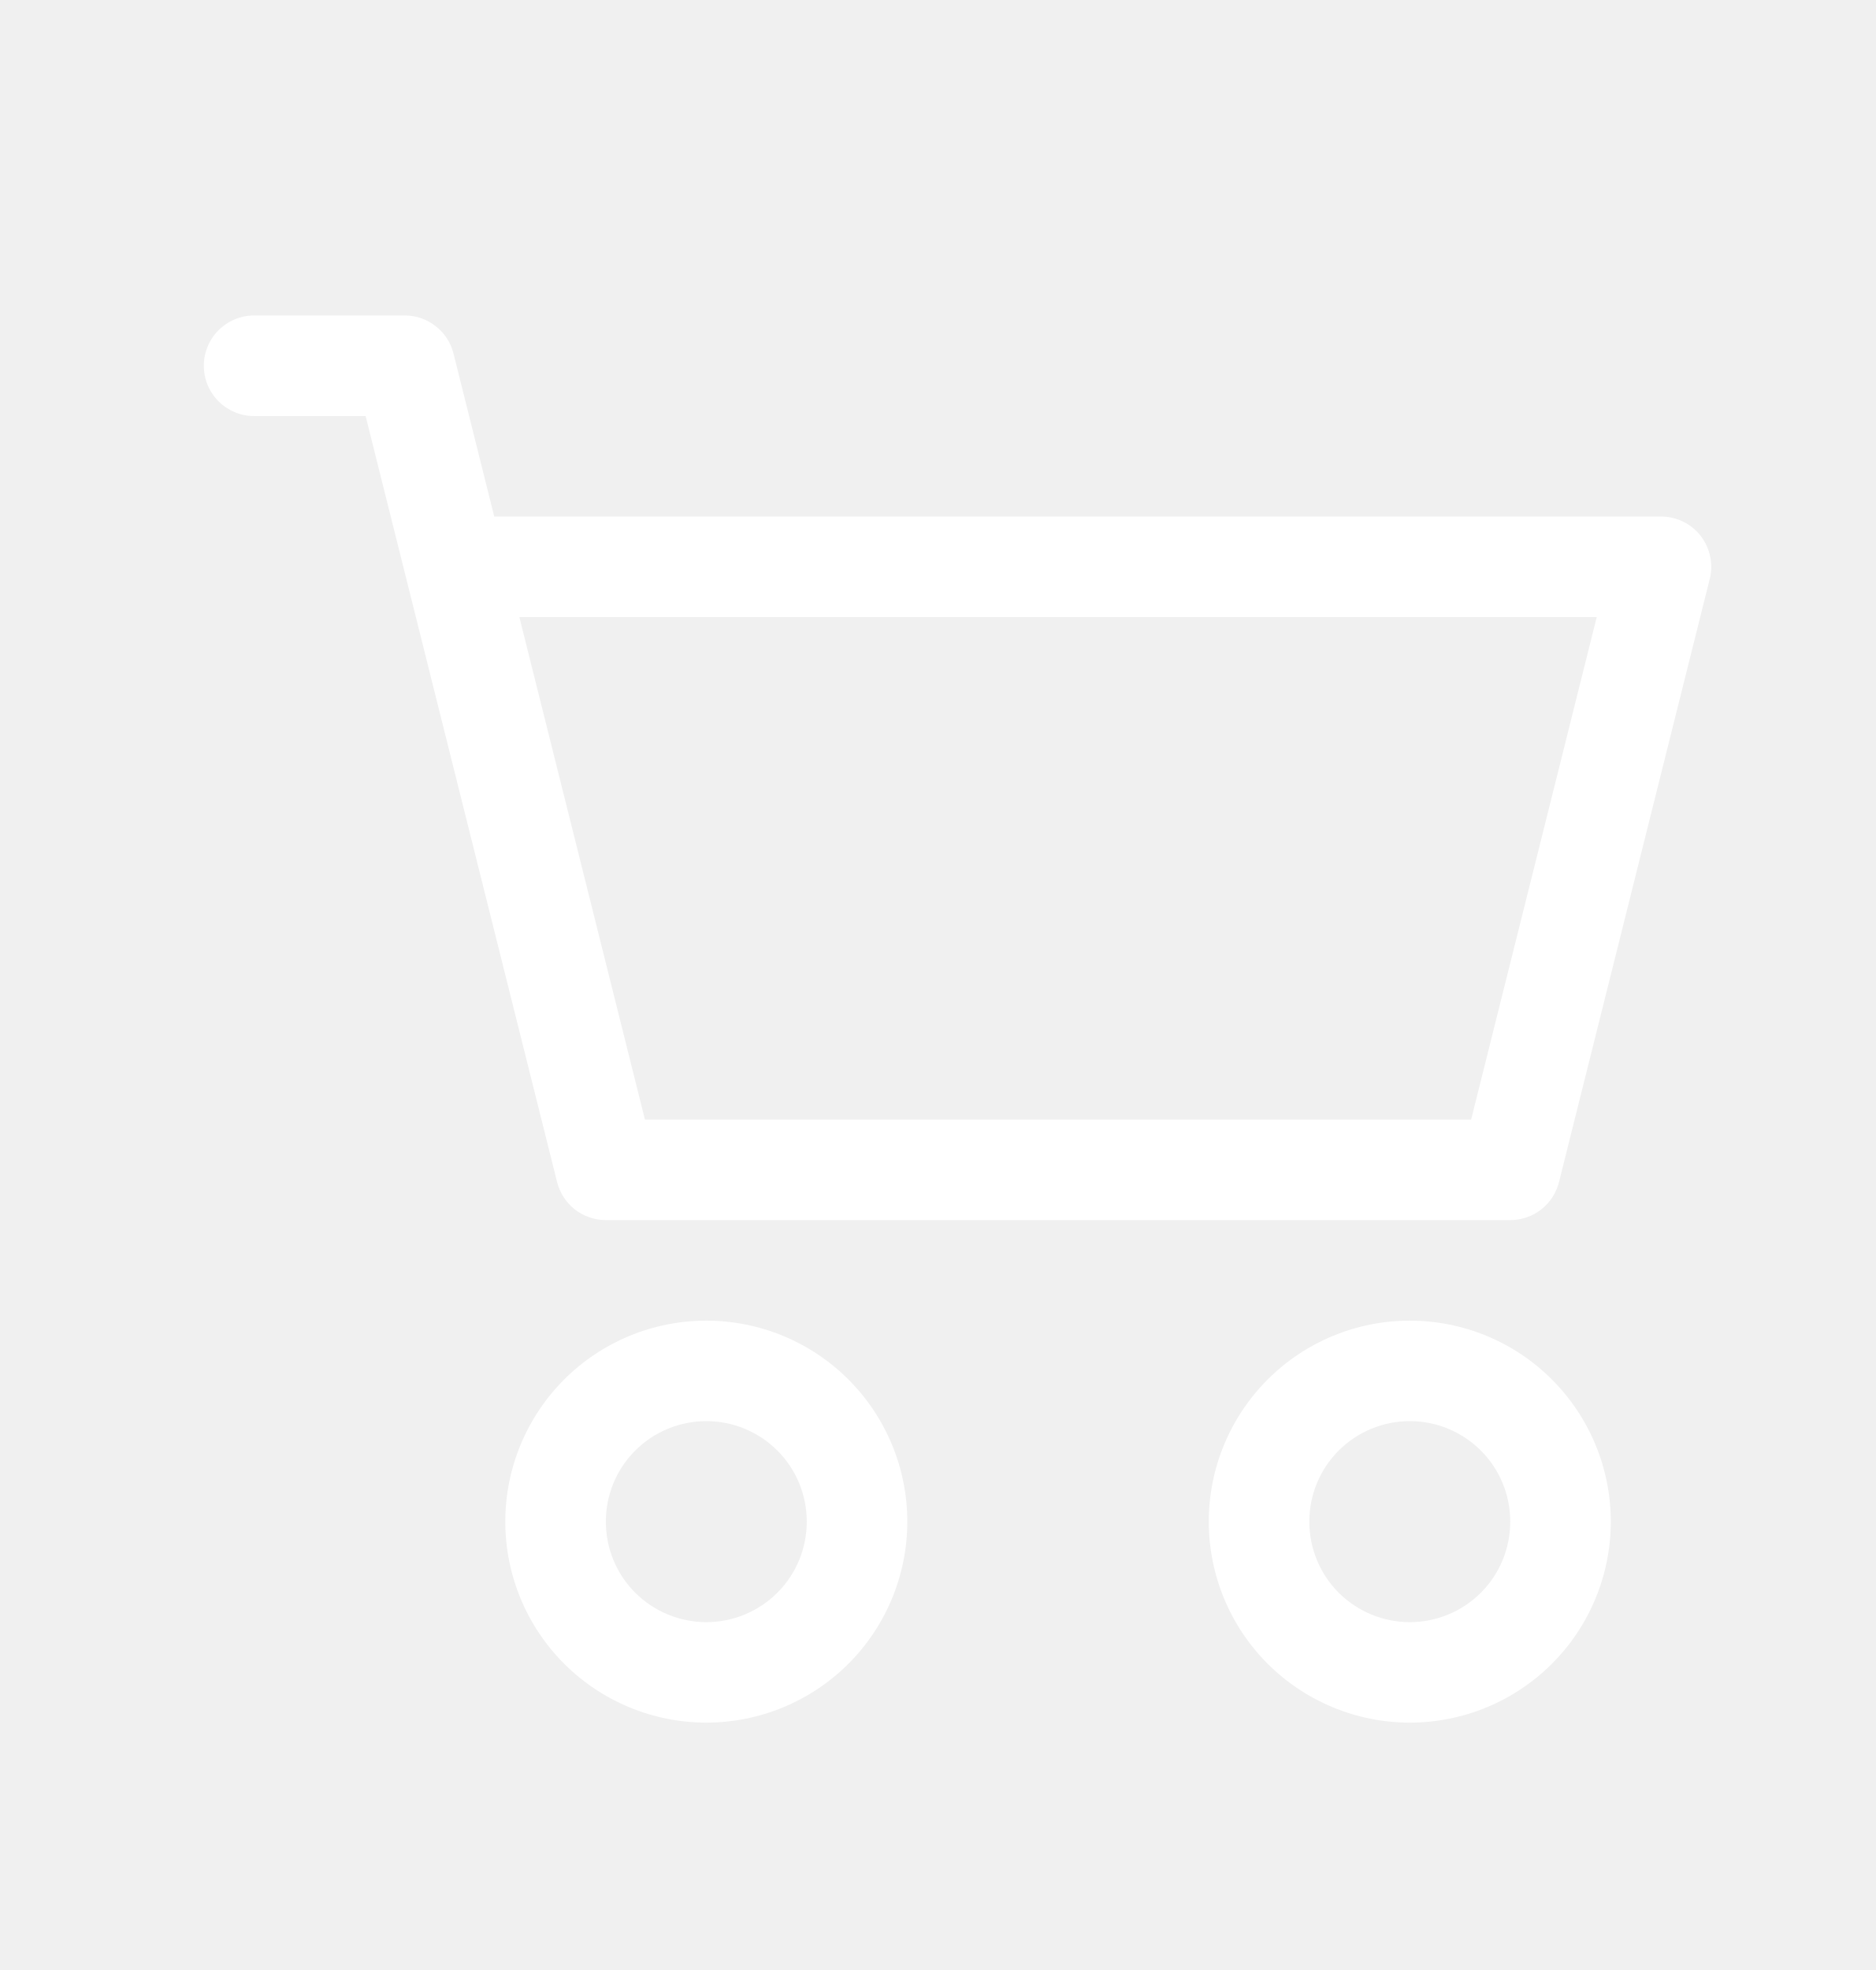
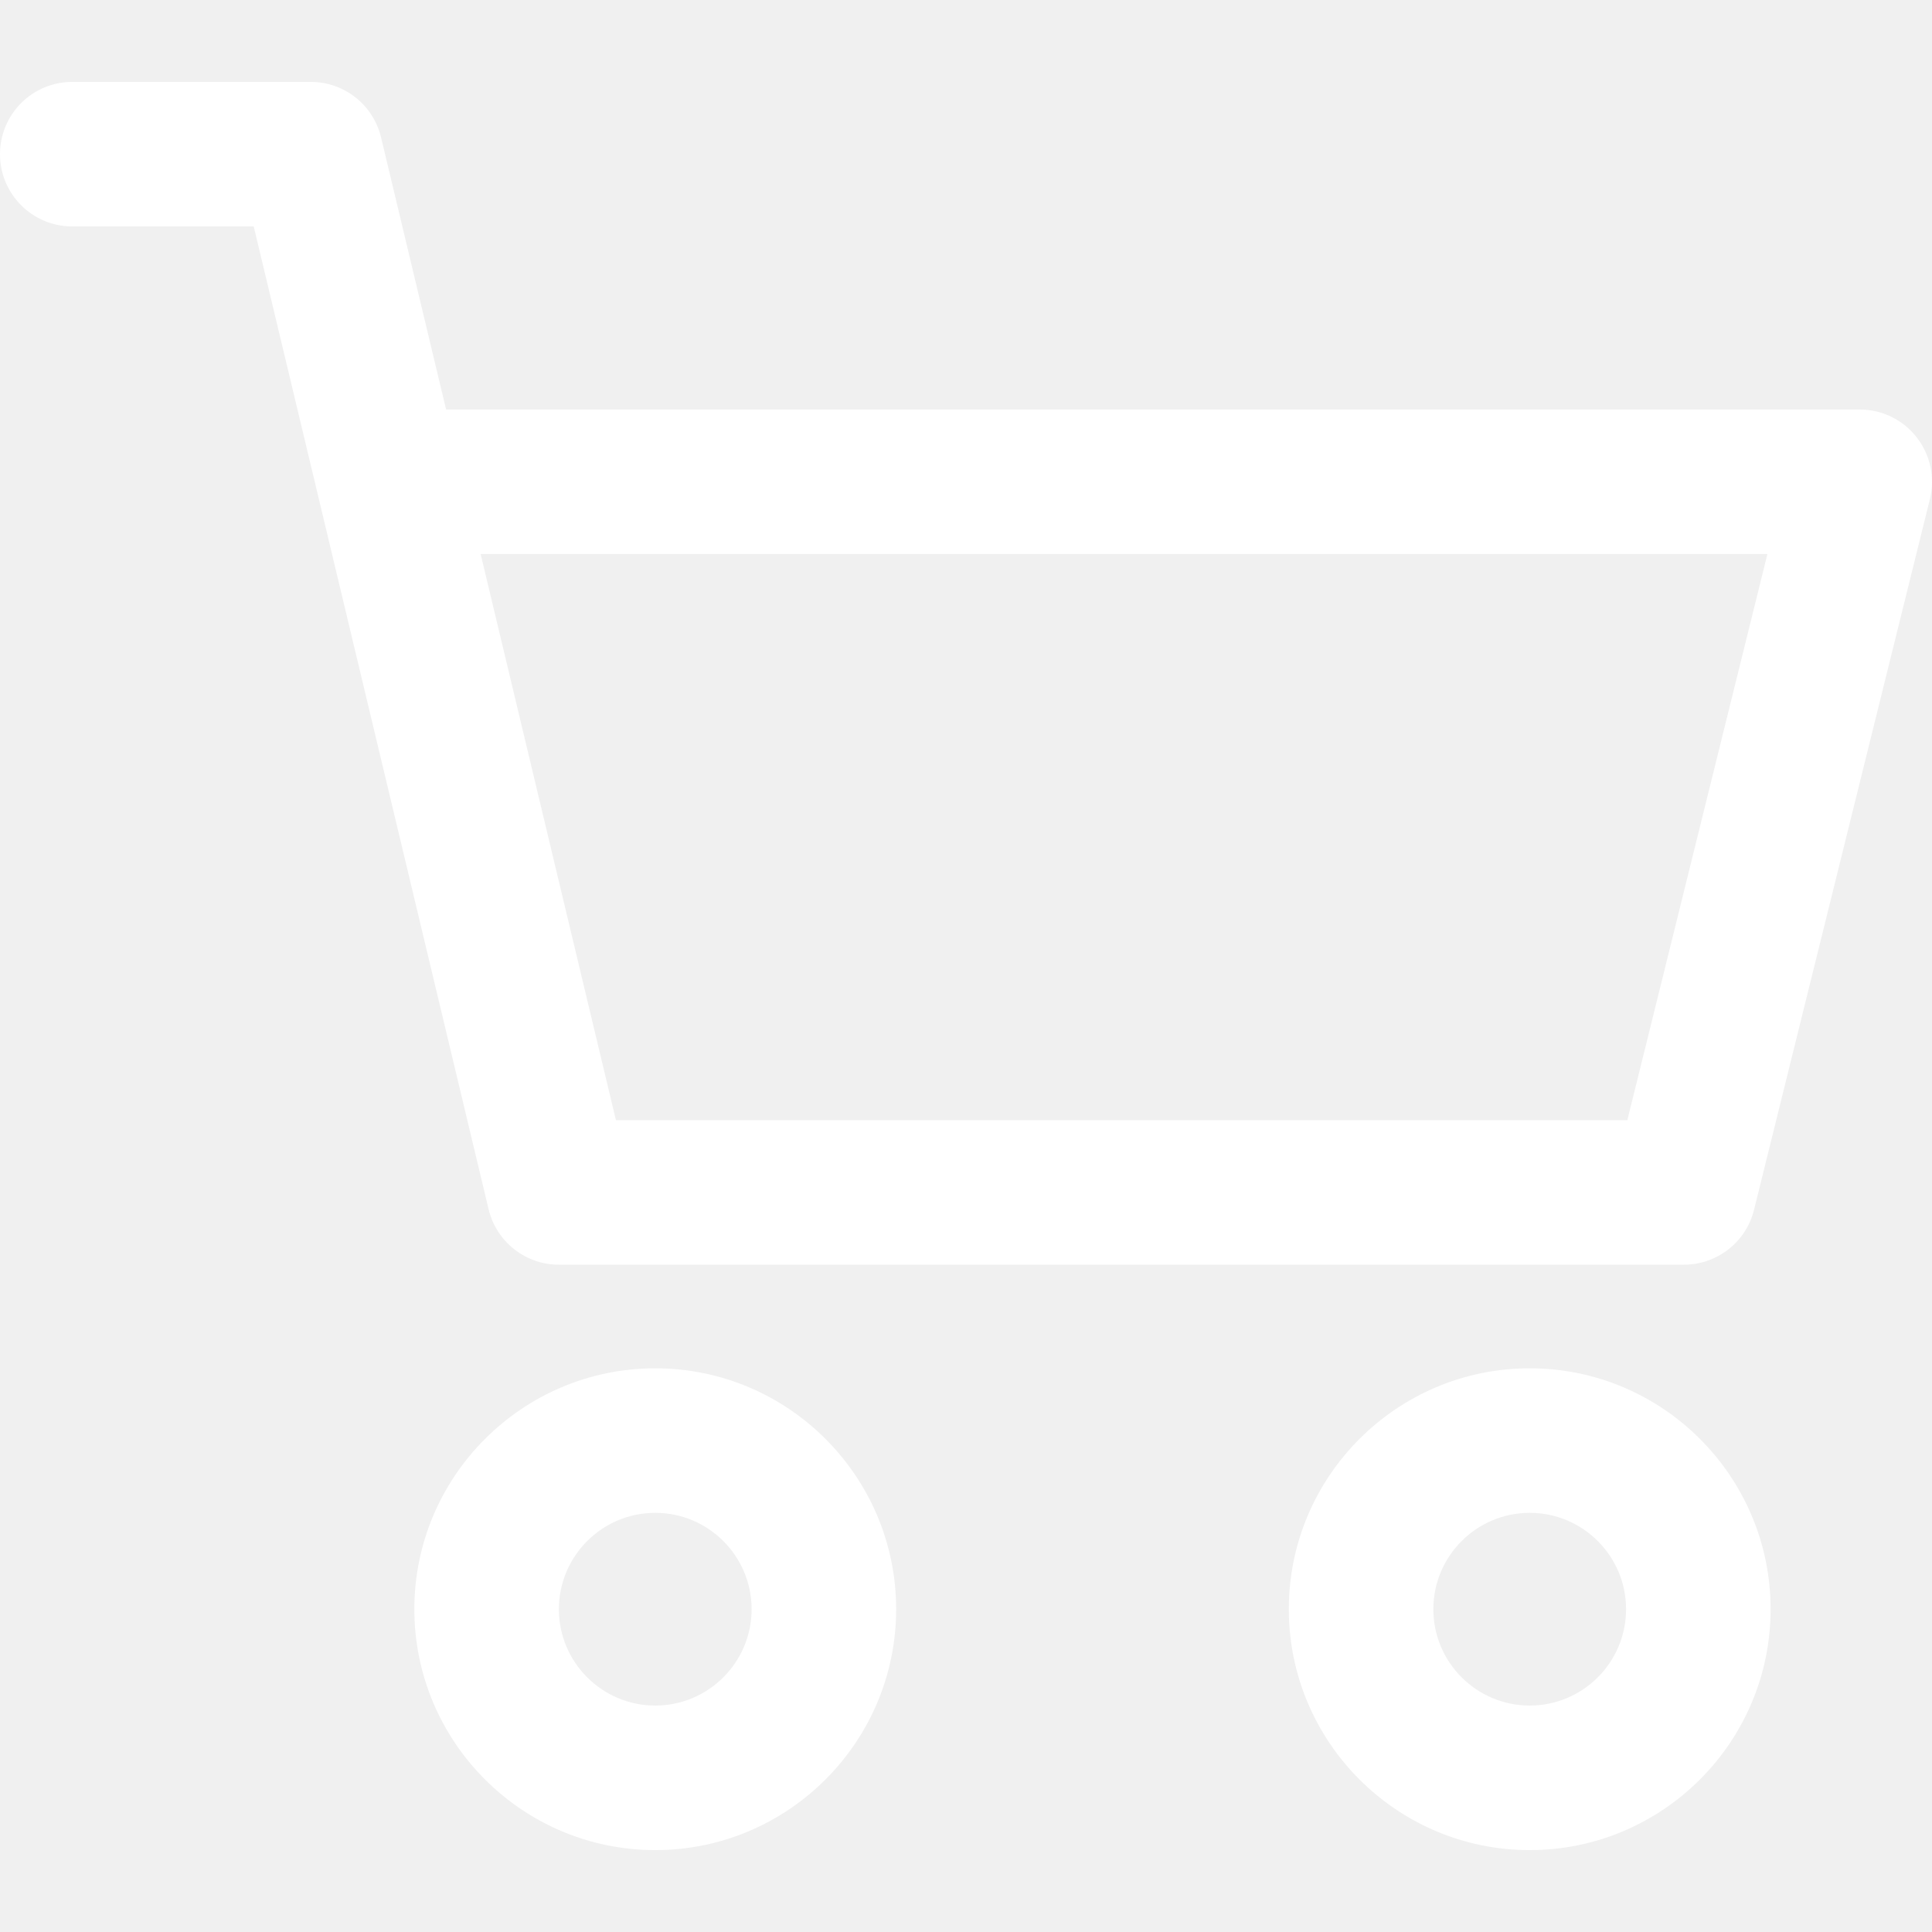
- <svg xmlns="http://www.w3.org/2000/svg" width="20" height="21" viewBox="0 0 20 21" fill="none">
-   <path fill-rule="evenodd" clip-rule="evenodd" d="M2.173 3.899C2.173 3.757 2.229 3.621 2.33 3.52C2.43 3.42 2.566 3.363 2.709 3.363H4.316C4.435 3.363 4.551 3.403 4.645 3.477C4.74 3.55 4.806 3.653 4.835 3.769L5.269 5.506H17.709C17.79 5.506 17.87 5.525 17.943 5.56C18.017 5.596 18.081 5.648 18.131 5.712C18.181 5.776 18.215 5.851 18.232 5.931C18.249 6.01 18.248 6.093 18.228 6.171L16.621 12.6C16.592 12.716 16.525 12.819 16.431 12.893C16.337 12.966 16.221 13.006 16.101 13.006H6.459C6.339 13.006 6.223 12.966 6.129 12.893C6.035 12.819 5.968 12.716 5.939 12.6L3.898 4.435H2.709C2.566 4.435 2.43 4.378 2.33 4.278C2.229 4.177 2.173 4.041 2.173 3.899ZM5.537 6.578L6.876 11.935H15.684L17.023 6.578H5.537ZM7.53 15.149C7.246 15.149 6.973 15.262 6.772 15.463C6.571 15.664 6.459 15.936 6.459 16.22C6.459 16.505 6.571 16.777 6.772 16.978C6.973 17.179 7.246 17.292 7.53 17.292C7.814 17.292 8.087 17.179 8.288 16.978C8.489 16.777 8.601 16.505 8.601 16.22C8.601 15.936 8.489 15.664 8.288 15.463C8.087 15.262 7.814 15.149 7.53 15.149ZM5.387 16.22C5.387 15.652 5.613 15.107 6.015 14.705C6.417 14.303 6.962 14.078 7.53 14.078C8.098 14.078 8.643 14.303 9.045 14.705C9.447 15.107 9.673 15.652 9.673 16.22C9.673 16.789 9.447 17.334 9.045 17.736C8.643 18.137 8.098 18.363 7.53 18.363C6.962 18.363 6.417 18.137 6.015 17.736C5.613 17.334 5.387 16.789 5.387 16.22ZM15.03 15.149C14.746 15.149 14.473 15.262 14.272 15.463C14.071 15.664 13.959 15.936 13.959 16.22C13.959 16.505 14.071 16.777 14.272 16.978C14.473 17.179 14.746 17.292 15.03 17.292C15.314 17.292 15.587 17.179 15.788 16.978C15.989 16.777 16.101 16.505 16.101 16.22C16.101 15.936 15.989 15.664 15.788 15.463C15.587 15.262 15.314 15.149 15.03 15.149ZM12.887 16.22C12.887 15.652 13.113 15.107 13.515 14.705C13.917 14.303 14.462 14.078 15.03 14.078C15.598 14.078 16.143 14.303 16.545 14.705C16.947 15.107 17.173 15.652 17.173 16.22C17.173 16.789 16.947 17.334 16.545 17.736C16.143 18.137 15.598 18.363 15.03 18.363C14.462 18.363 13.917 18.137 13.515 17.736C13.113 17.334 12.887 16.789 12.887 16.22Z" fill="white" />
+ <svg xmlns="http://www.w3.org/2000/svg" version="1.1" id="Capa_1" x="0px" y="0px" viewBox="0 0 511.997 511.997" style="enable-background:new 0 0 511.997 511.997;" xml:space="preserve" fill="white">
+   <g>
+     <g>
+       <path d="M405.387,362.612c-35.202,0-63.84,28.639-63.84,63.84s28.639,63.84,63.84,63.84s63.84-28.639,63.84-63.84    S440.588,362.612,405.387,362.612z M405.387,451.988c-14.083,0-25.536-11.453-25.536-25.536s11.453-25.536,25.536-25.536    c14.083,0,25.536,11.453,25.536,25.536S419.47,451.988,405.387,451.988z" />
+     </g>
+   </g>
+   <g>
+     <g>
+       <path d="M507.927,115.875c-3.626-4.641-9.187-7.348-15.079-7.348H118.22l-17.237-72.12c-2.062-8.618-9.768-14.702-18.629-14.702    H19.152C8.574,21.704,0,30.278,0,40.856s8.574,19.152,19.152,19.152h48.085l62.244,260.443    c2.062,8.625,9.768,14.702,18.629,14.702h298.135c8.804,0,16.477-6.001,18.59-14.543l46.604-188.329    C512.849,126.562,511.553,120.516,507.927,115.875z M431.261,296.85H163.227l-35.853-150.019h341.003L431.261,296.85z" />
+     </g>
+   </g>
+   <g>
+     <g>
+       <path d="M173.646,362.612c-35.202,0-63.84,28.639-63.84,63.84s28.639,63.84,63.84,63.84s63.84-28.639,63.84-63.84    S208.847,362.612,173.646,362.612z M173.646,451.988c-14.083,0-25.536-11.453-25.536-25.536s11.453-25.536,25.536-25.536    s25.536,11.453,25.536,25.536S187.729,451.988,173.646,451.988z" />
+     </g>
+   </g>
</svg>
